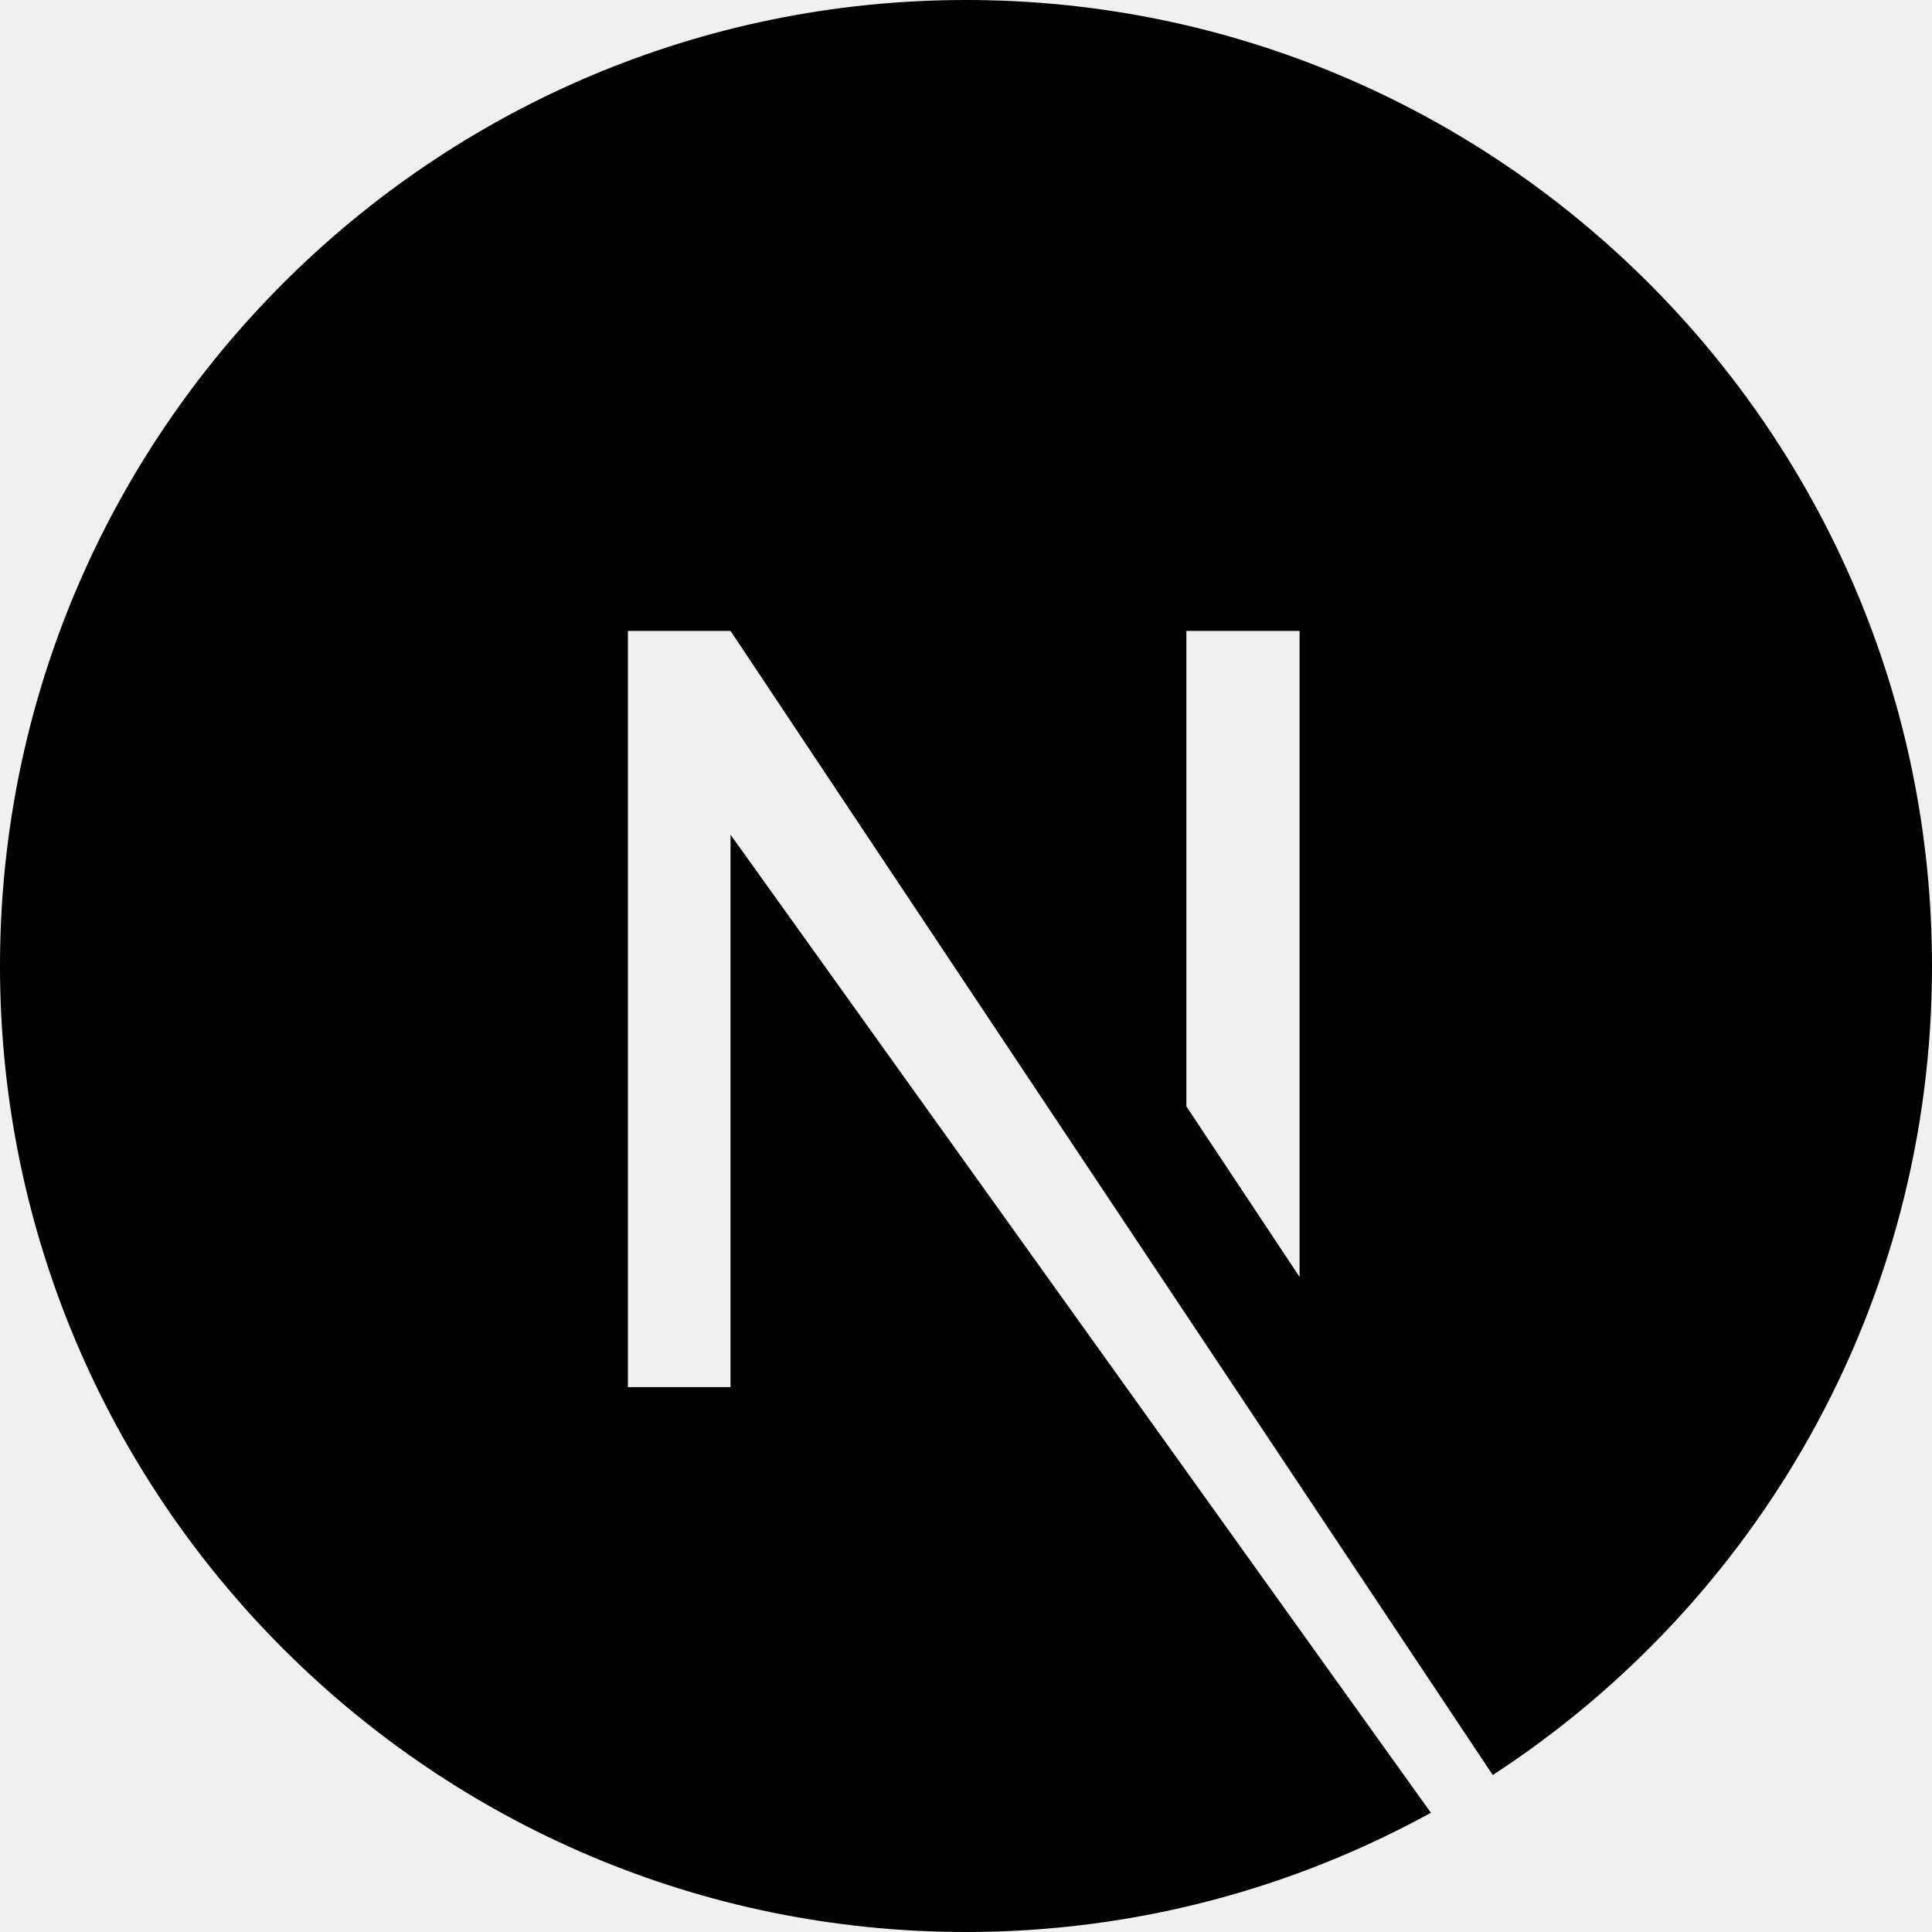
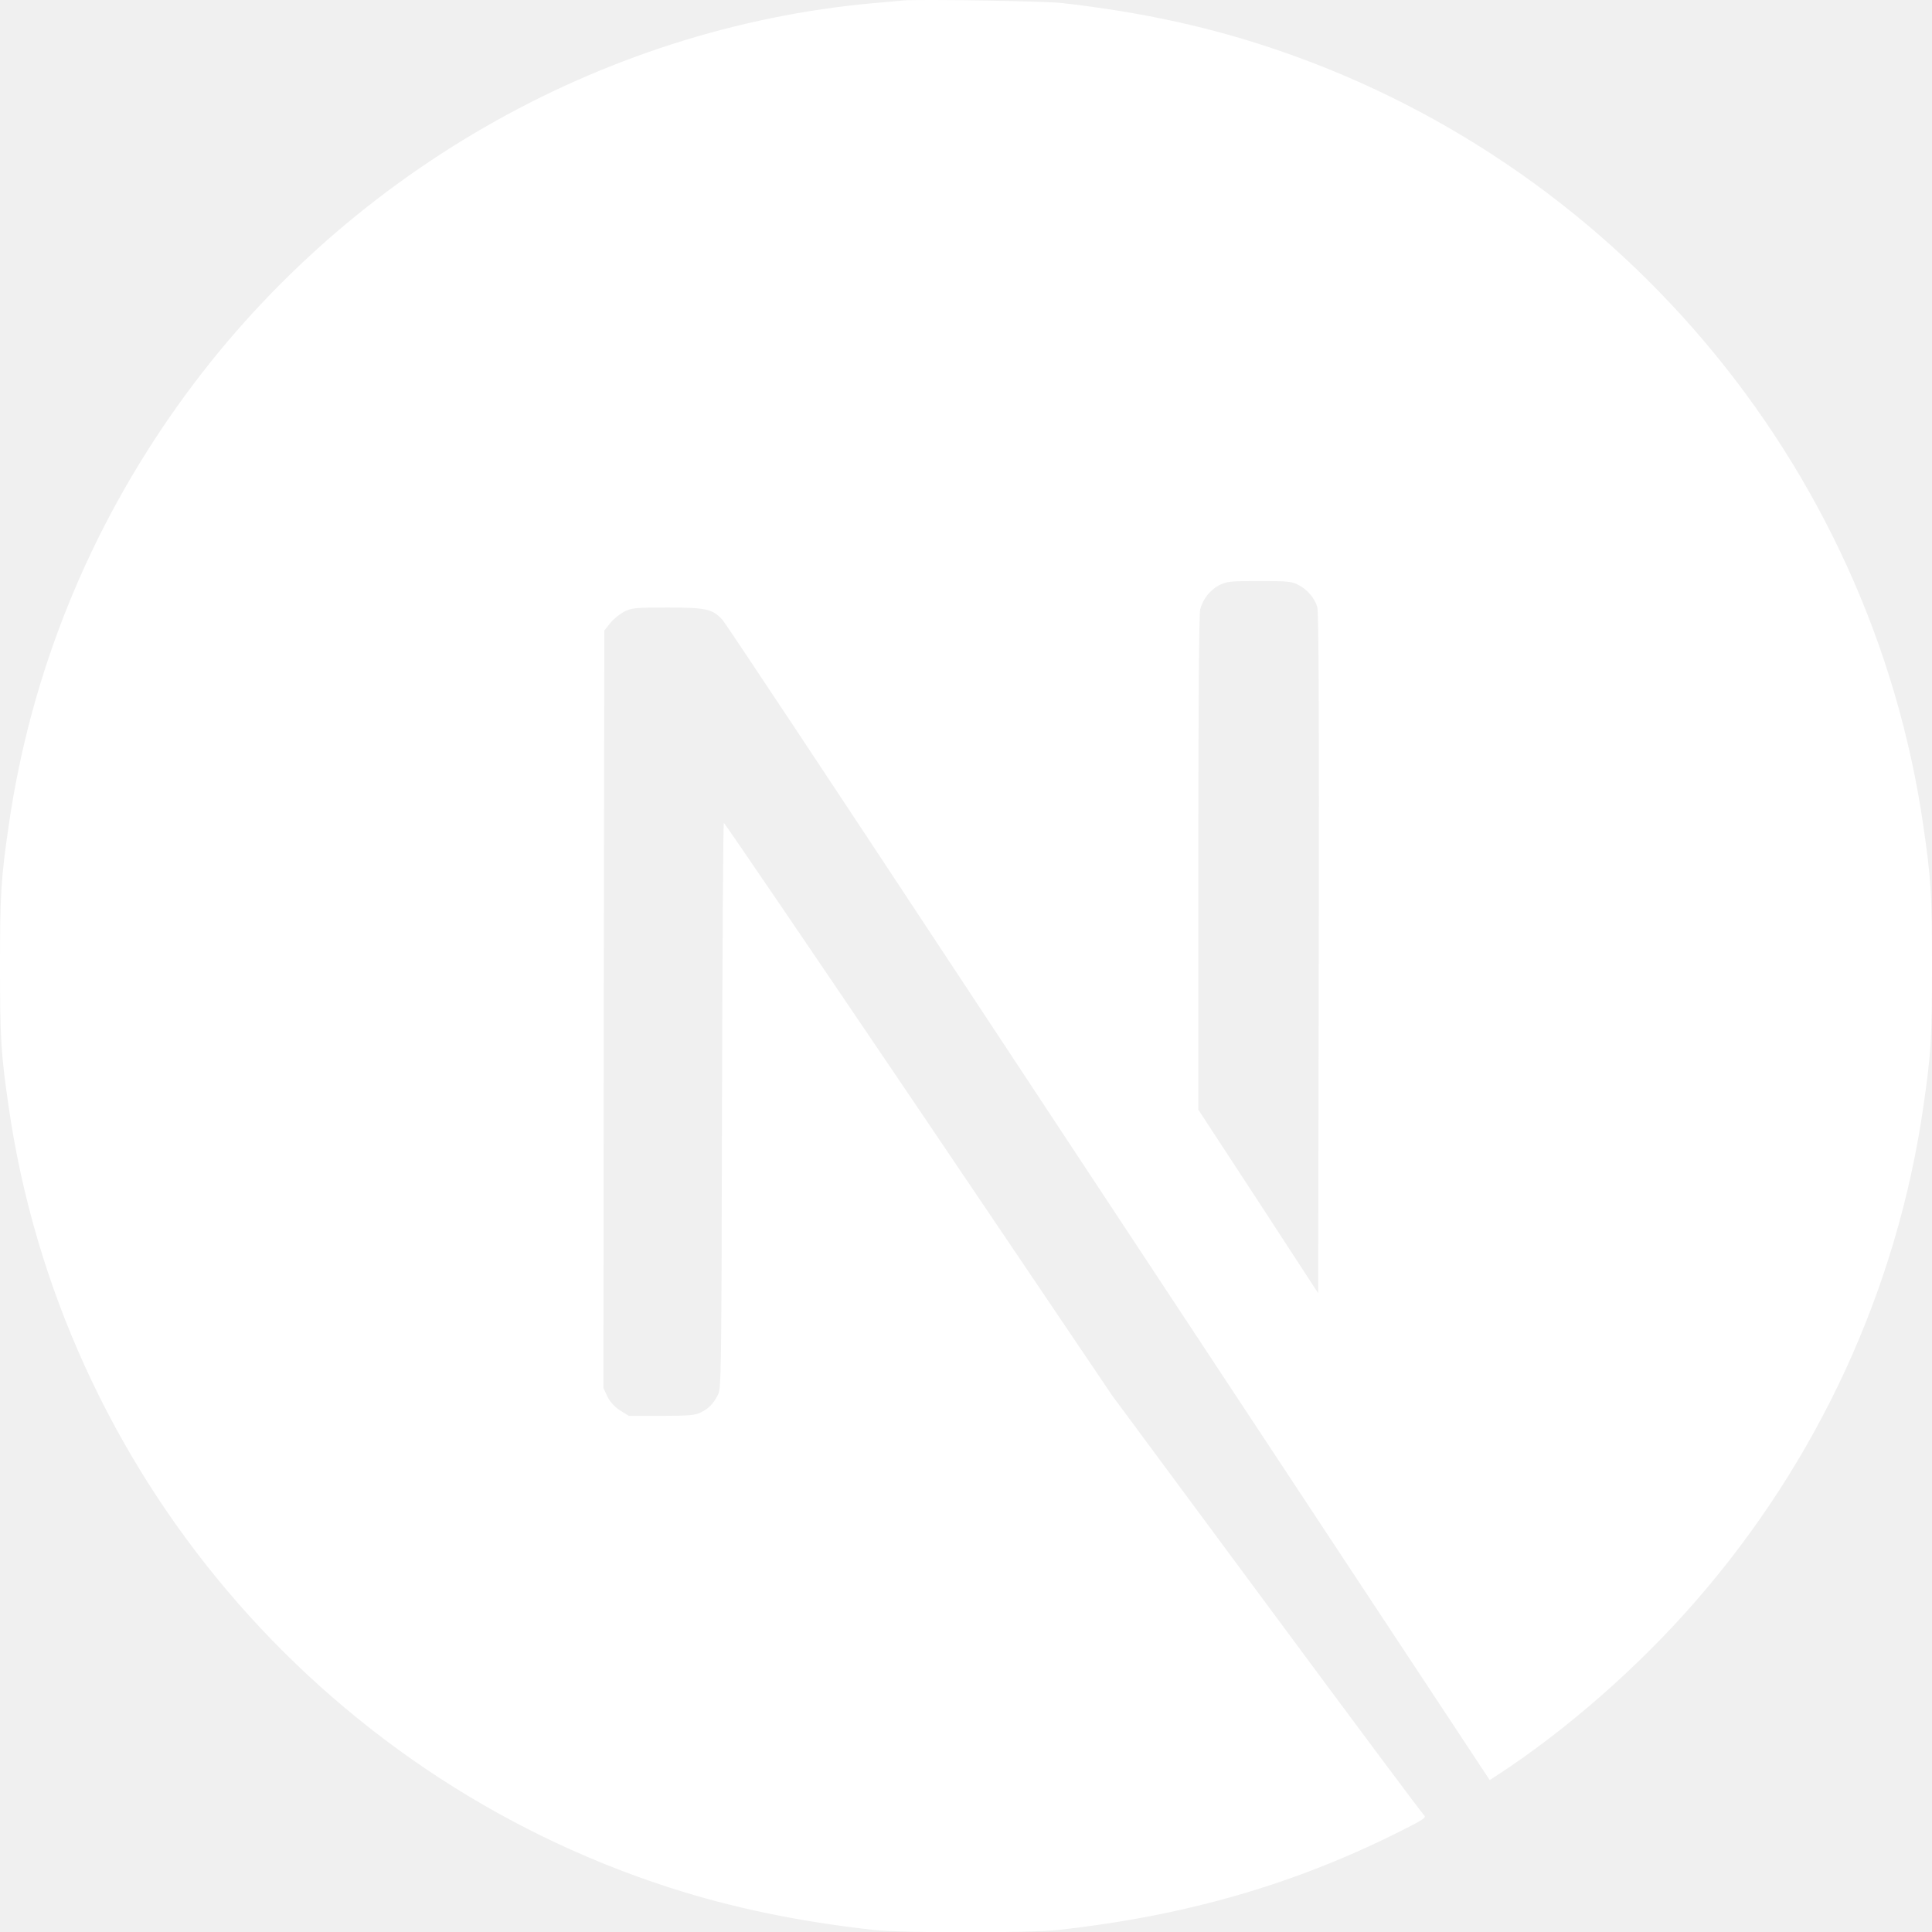
- <svg xmlns="http://www.w3.org/2000/svg" viewBox="0 0 128 128">
-   <path d="M64 0C28.7 0 0 28.7 0 64s28.7 64 64 64c11.2 0 21.7-2.9 30.8-7.9L48.4 55.3v36.6h-6.8V41.8h6.8l50.5 75.8C116.4 106.2 128 86.5 128 64c0-35.3-28.7-64-64-64zm22.1 84.6l-7.5-11.3V41.8h7.5v42.8z" />
+ <svg xmlns="http://www.w3.org/2000/svg" width="800px" height="800px" viewBox="0 0 24 24" fill="none">
+   <g id="SVGRepo_bgCarrier" stroke-width="0" />
+   <g id="SVGRepo_tracerCarrier" stroke-linecap="round" stroke-linejoin="round" />
+   <g id="SVGRepo_iconCarrier">
+     <g clip-path="url(#clip0)">
+       <path d="M11.214 0.006C11.162 0.011 10.998 0.028 10.85 0.039C7.442 0.347 4.249 2.186 2.226 5.013C1.1 6.585 0.38 8.368 0.108 10.256C0.012 10.916 0 11.11 0 12.004C0 12.898 0.012 13.093 0.108 13.752C0.76 18.259 3.967 22.045 8.317 23.448C9.096 23.699 9.917 23.87 10.85 23.974C11.214 24.014 12.786 24.014 13.15 23.974C14.761 23.795 16.127 23.396 17.473 22.709C17.68 22.604 17.72 22.575 17.692 22.552C17.673 22.538 16.793 21.358 15.737 19.931L13.818 17.339L11.414 13.78C10.09 11.823 9.002 10.223 8.992 10.223C8.983 10.221 8.974 11.802 8.969 13.733C8.962 17.114 8.96 17.25 8.917 17.33C8.856 17.445 8.809 17.491 8.711 17.543C8.636 17.581 8.57 17.588 8.216 17.588H7.81L7.702 17.52C7.632 17.475 7.58 17.416 7.545 17.348L7.496 17.243L7.5 12.539L7.507 7.833L7.58 7.741C7.618 7.692 7.697 7.629 7.754 7.598C7.85 7.551 7.887 7.547 8.293 7.547C8.772 7.547 8.852 7.565 8.976 7.701C9.011 7.739 10.313 9.7 11.871 12.063C13.429 14.425 15.559 17.651 16.605 19.235L18.506 22.113L18.602 22.05C19.453 21.496 20.354 20.708 21.067 19.887C22.585 18.144 23.564 16.018 23.892 13.752C23.988 13.093 24 12.898 24 12.004C24 11.11 23.988 10.916 23.892 10.256C23.24 5.75 20.033 1.963 15.683 0.56C14.916 0.311 14.1 0.14 13.185 0.037C12.96 0.013 11.409 -0.012 11.214 0.006ZM16.127 7.265C16.239 7.321 16.331 7.429 16.364 7.542C16.382 7.603 16.387 8.907 16.382 11.847L16.375 16.065L15.632 14.925L14.886 13.785V10.719C14.886 8.736 14.895 7.622 14.909 7.568C14.947 7.436 15.029 7.333 15.141 7.272C15.238 7.223 15.273 7.218 15.641 7.218C15.988 7.218 16.049 7.223 16.127 7.265Z" fill="#ffffff" />
+     </g>
+     <defs>
+       <clipPath id="clip0">
+         <rect width="24" height="24" fill="white" />
+       </clipPath>
+     </defs>
+   </g>
</svg>
